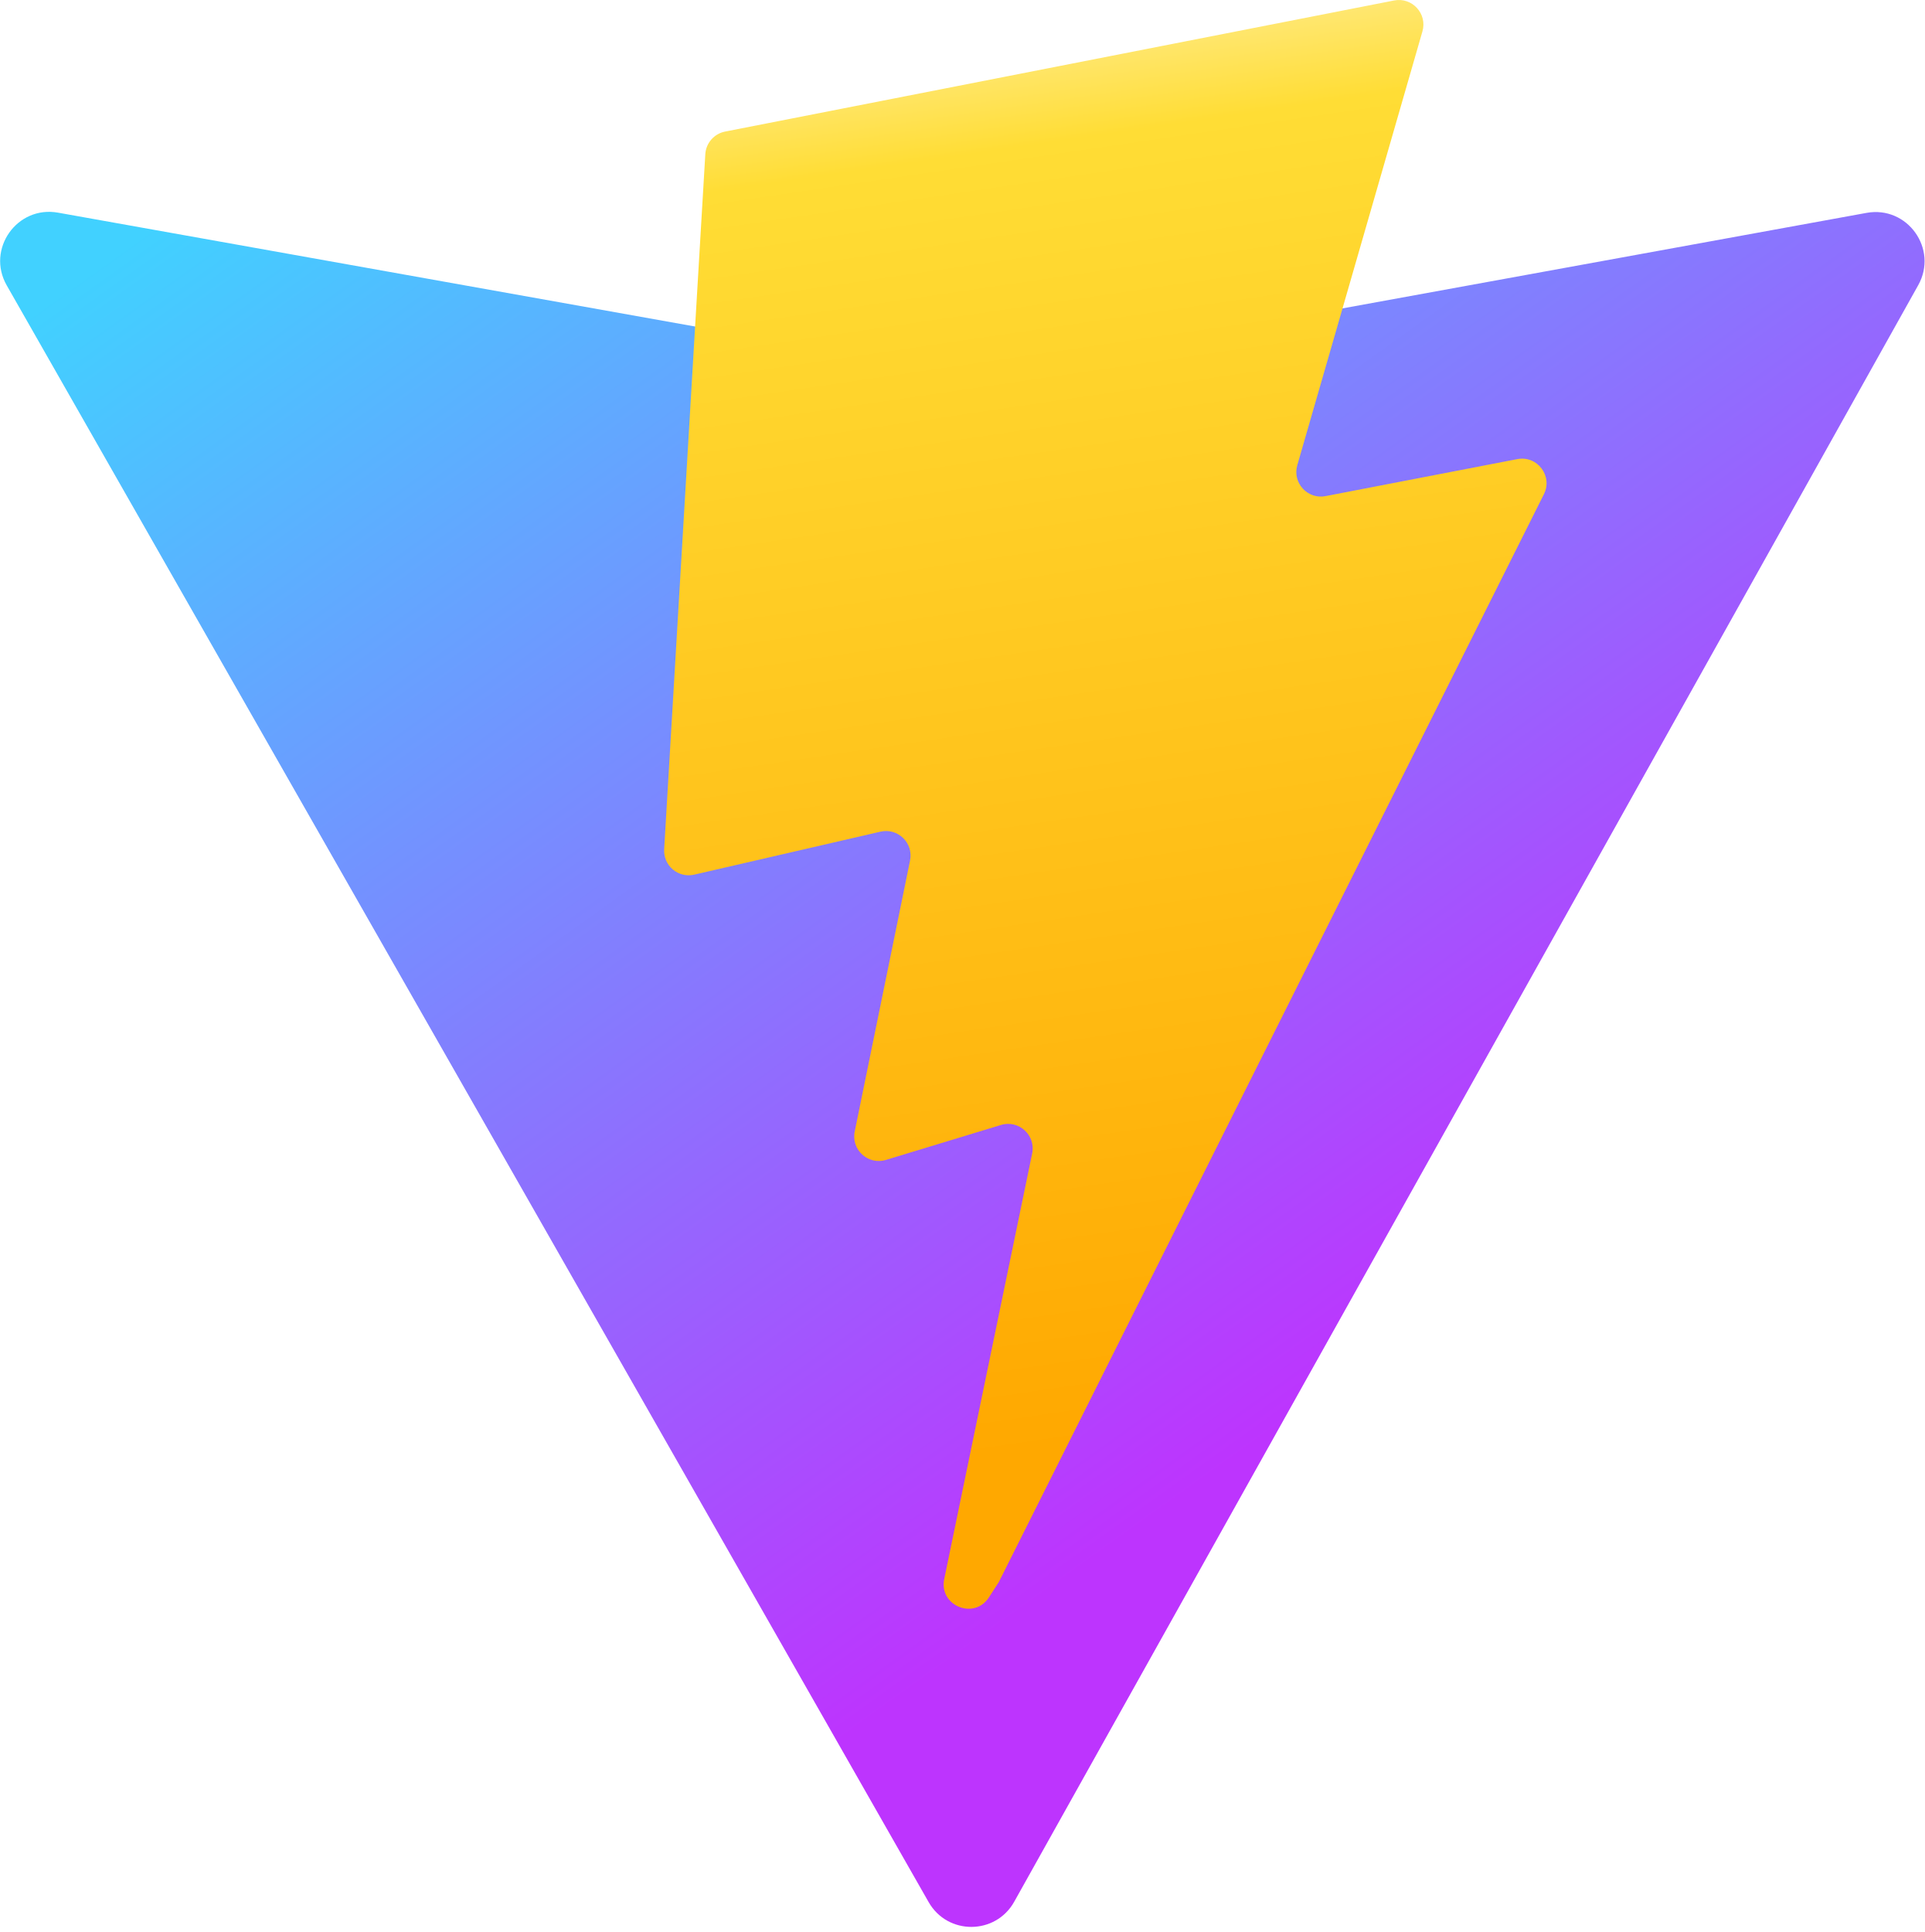
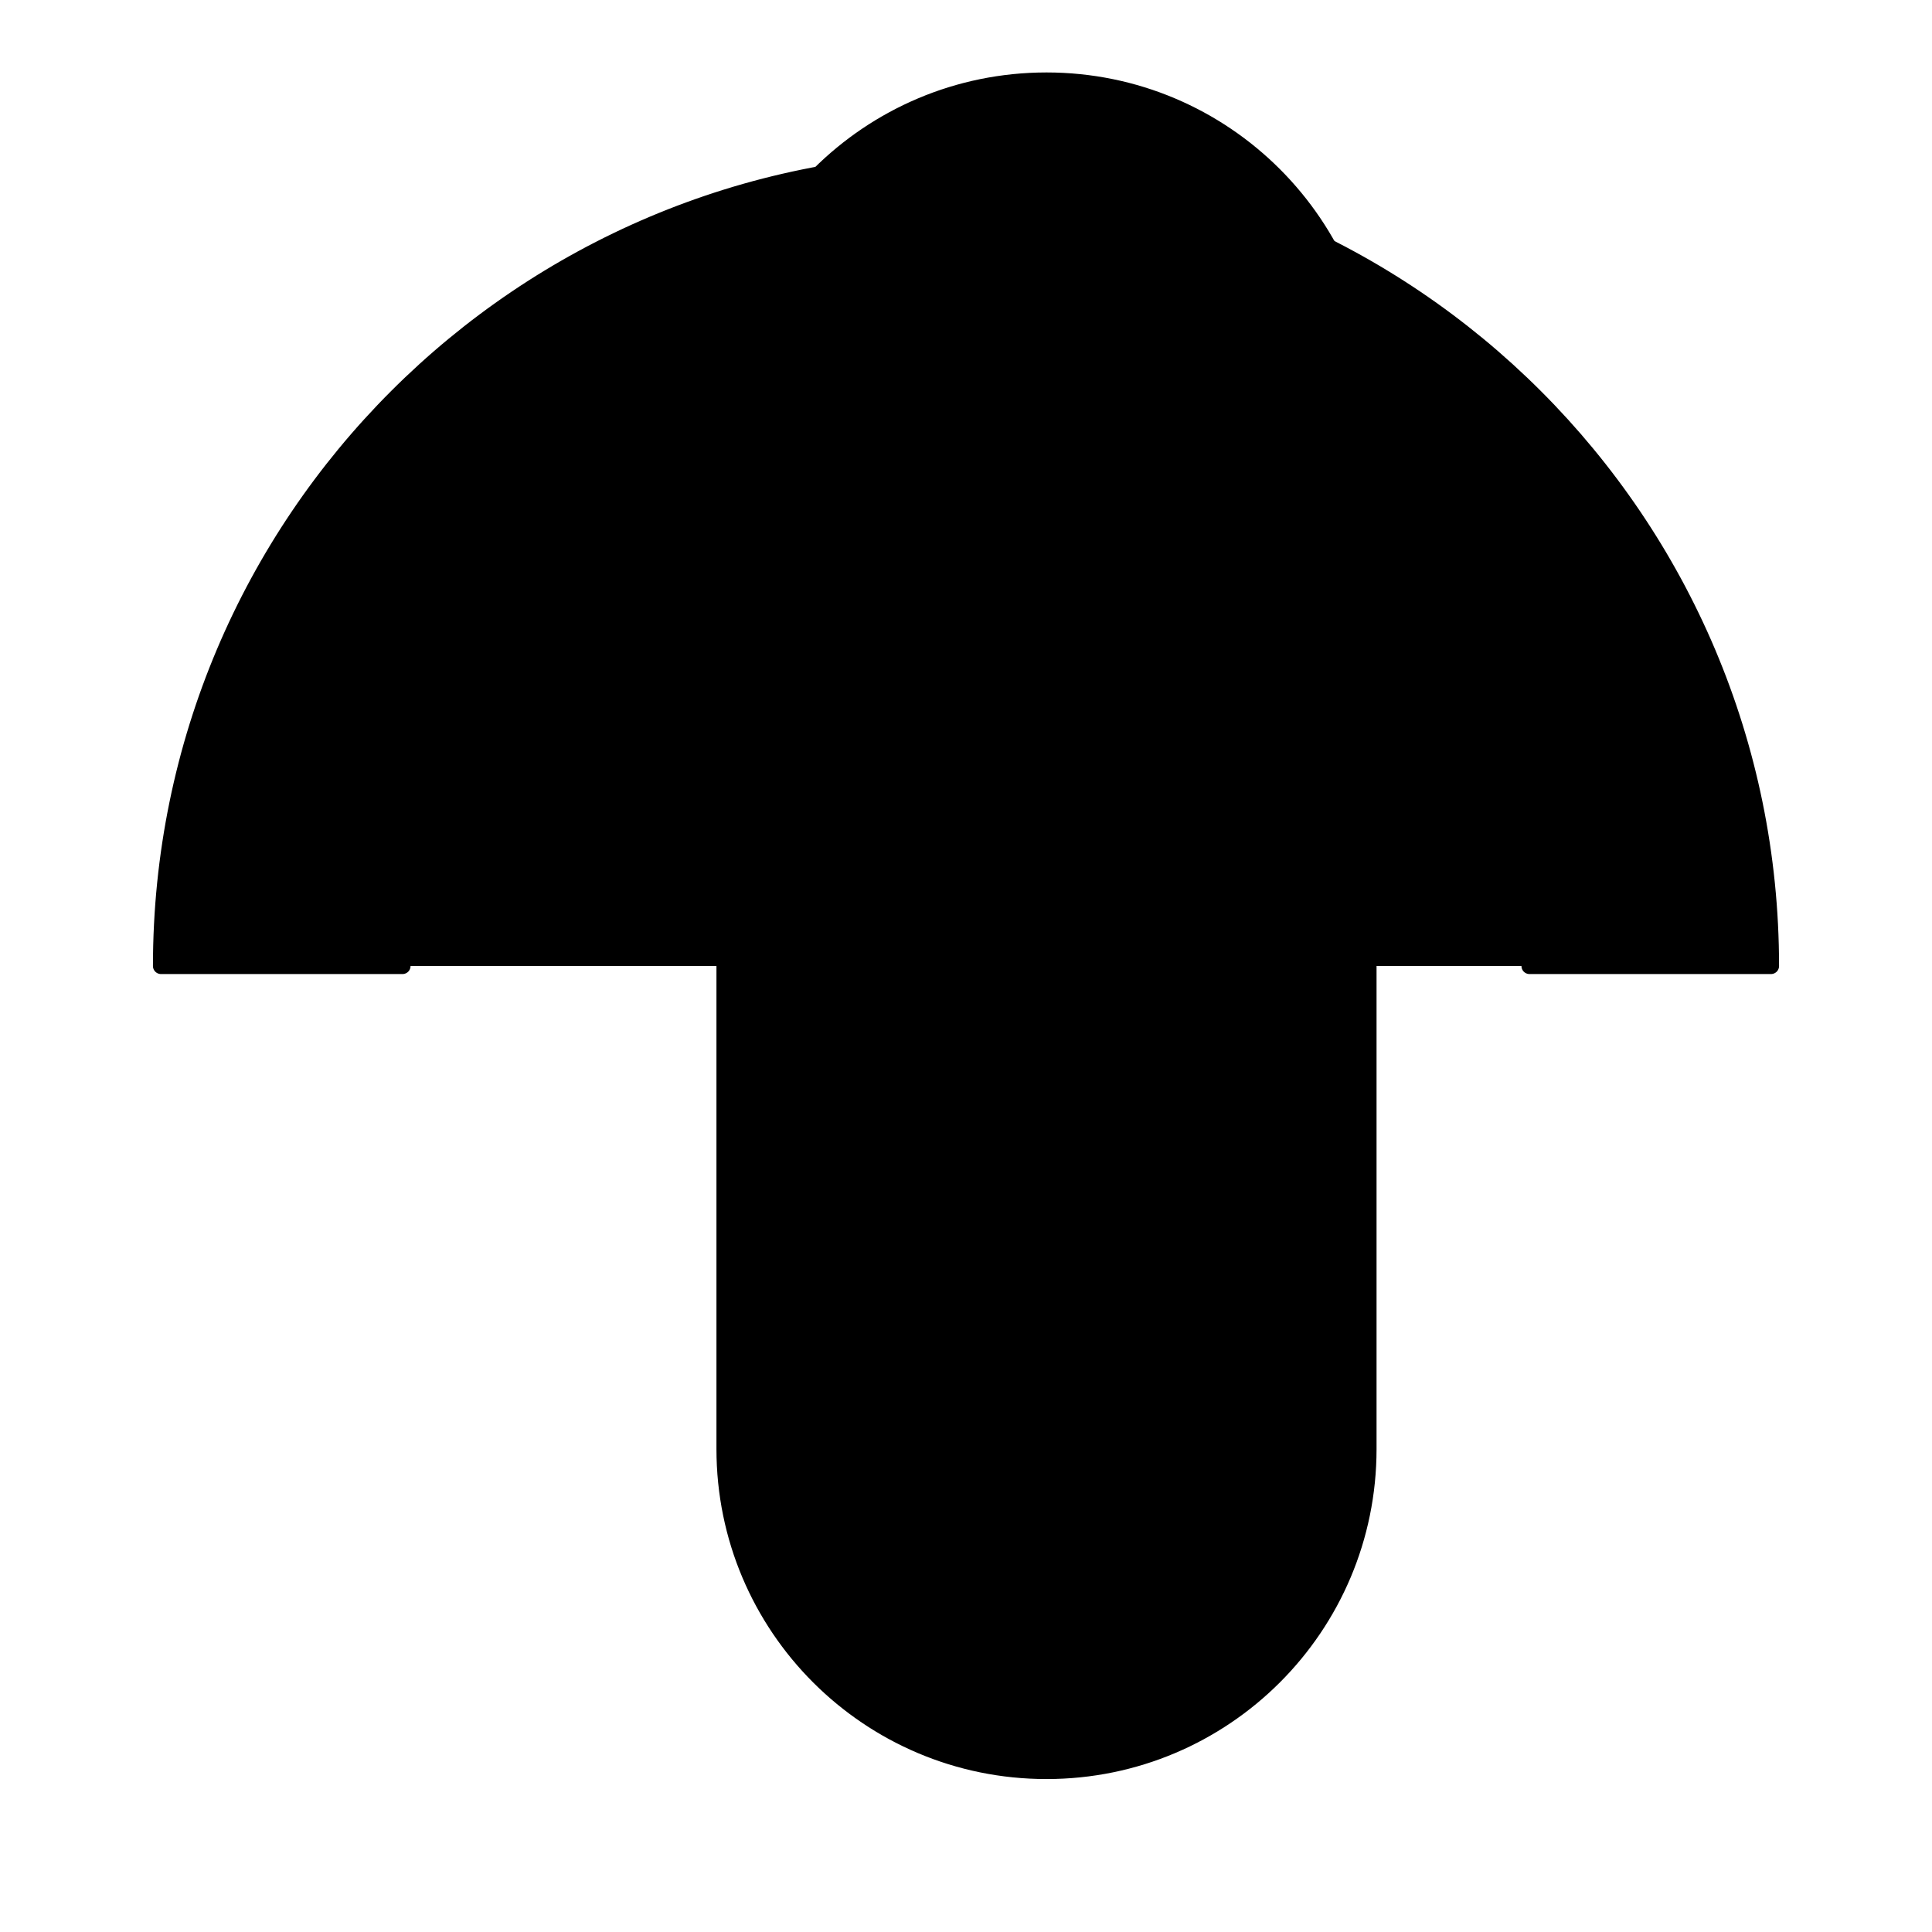
- <svg xmlns="http://www.w3.org/2000/svg" aria-hidden="true" role="img" class="iconify iconify--logos" width="31.88" height="32" preserveAspectRatio="xMidYMid meet" viewBox="0 0 256 257">
-   <defs>
-     <linearGradient id="IconifyId1813088fe1fbc01fb466" x1="-.828%" x2="57.636%" y1="7.652%" y2="78.411%">
-       <stop offset="0%" stop-color="#41D1FF" />
-       <stop offset="100%" stop-color="#BD34FE" />
-     </linearGradient>
-     <linearGradient id="IconifyId1813088fe1fbc01fb467" x1="43.376%" x2="50.316%" y1="2.242%" y2="89.03%">
-       <stop offset="0%" stop-color="#FFEA83" />
-       <stop offset="8.333%" stop-color="#FFDD35" />
-       <stop offset="100%" stop-color="#FFA800" />
-     </linearGradient>
-   </defs>
-   <path fill="url(#IconifyId1813088fe1fbc01fb466)" d="M255.153 37.938L134.897 252.976c-2.483 4.44-8.862 4.466-11.382.048L.875 37.958c-2.746-4.814 1.371-10.646 6.827-9.67l120.385 21.517a6.537 6.537 0 0 0 2.322-.004l117.867-21.483c5.438-.991 9.574 4.796 6.877 9.62Z" />
-   <path fill="url(#IconifyId1813088fe1fbc01fb467)" d="M185.432.063L96.44 17.501a3.268 3.268 0 0 0-2.634 3.014l-5.474 92.456a3.268 3.268 0 0 0 3.997 3.378l24.777-5.718c2.318-.535 4.413 1.507 3.936 3.838l-7.361 36.047c-.495 2.426 1.782 4.5 4.151 3.78l15.304-4.649c2.372-.72 4.652 1.36 4.15 3.788l-11.698 56.621c-.732 3.542 3.979 5.473 5.943 2.437l1.313-2.028l72.516-144.72c1.215-2.423-.88-5.186-3.54-4.672l-25.505 4.922c-2.396.462-4.435-1.77-3.759-4.114l16.646-57.705c.677-2.35-1.37-4.583-3.769-4.113Z" />
+ <svg xmlns="http://www.w3.org/2000/svg" viewBox="0 0 24 24" fill="currentColor" stroke="black" stroke-width="0.2" stroke-linecap="round" stroke-linejoin="round" class="feather feather-mic">
+   <path d="M9 18c0 2.21 1.79 4 4 4s4-1.79 4-4V5a4 4 0 00-8 0v13z" />
+   <path d="M5 12H2a10 10 0 0120 0h-3" />
</svg>
